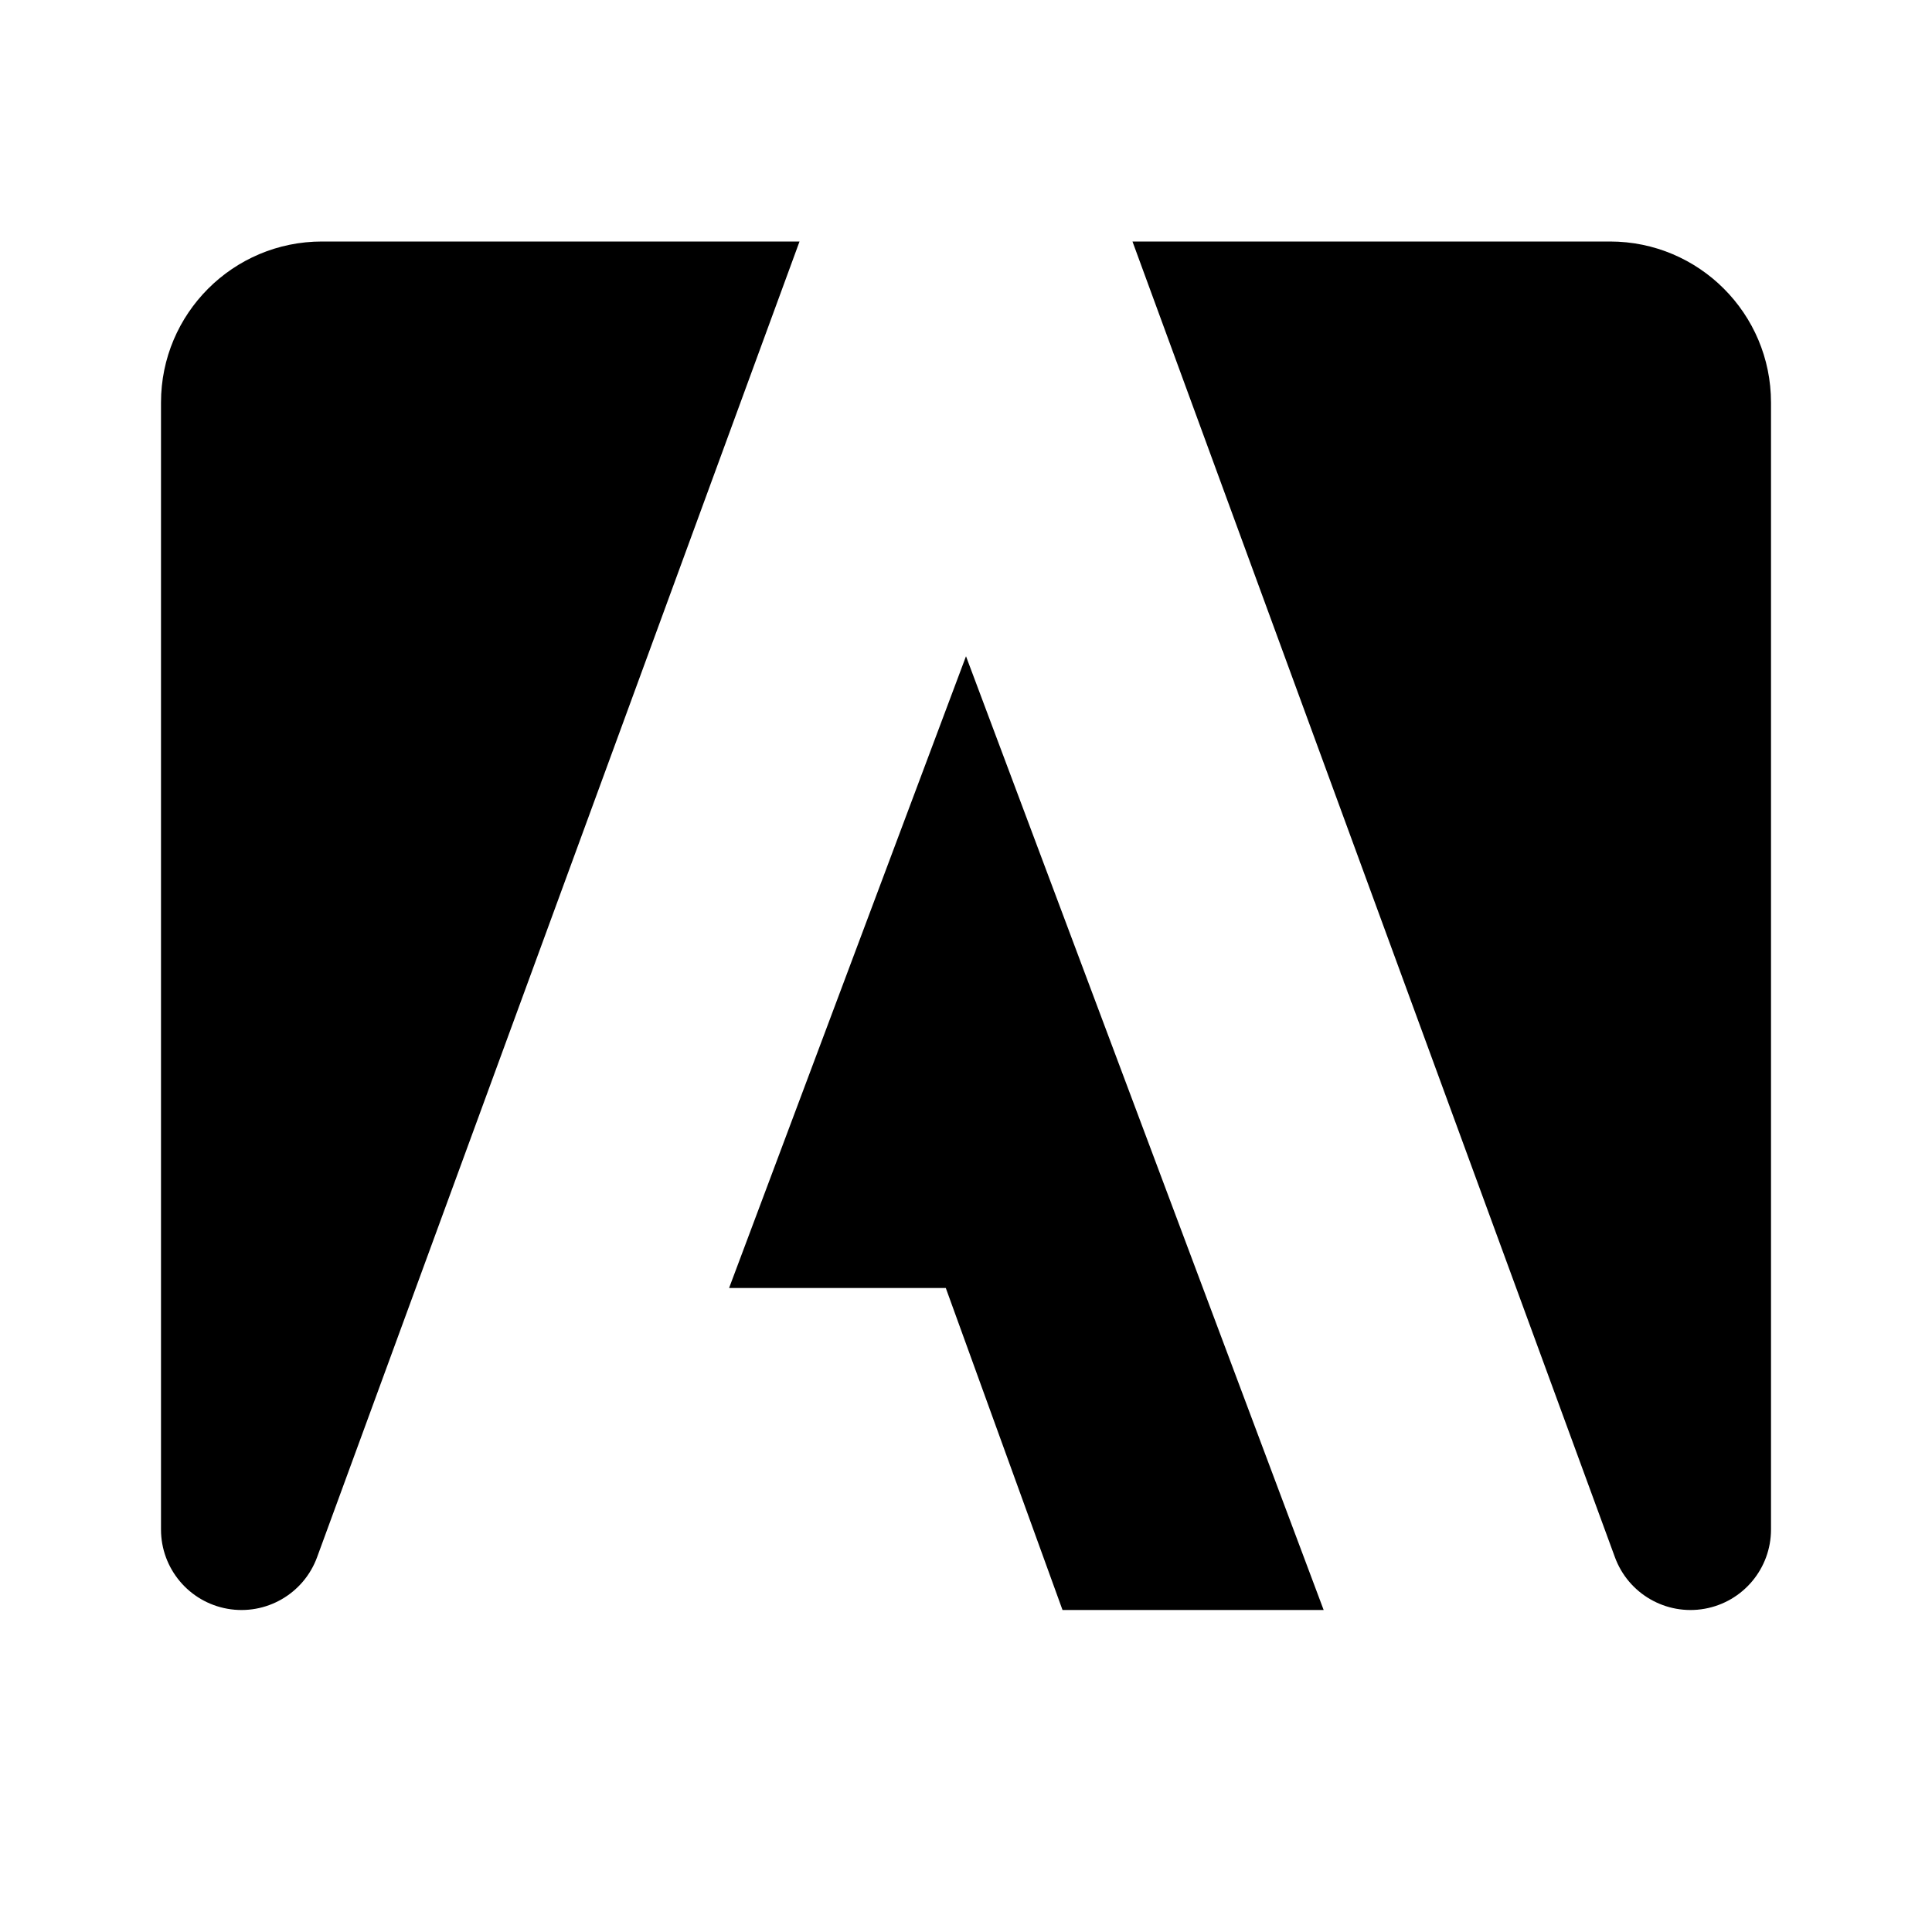
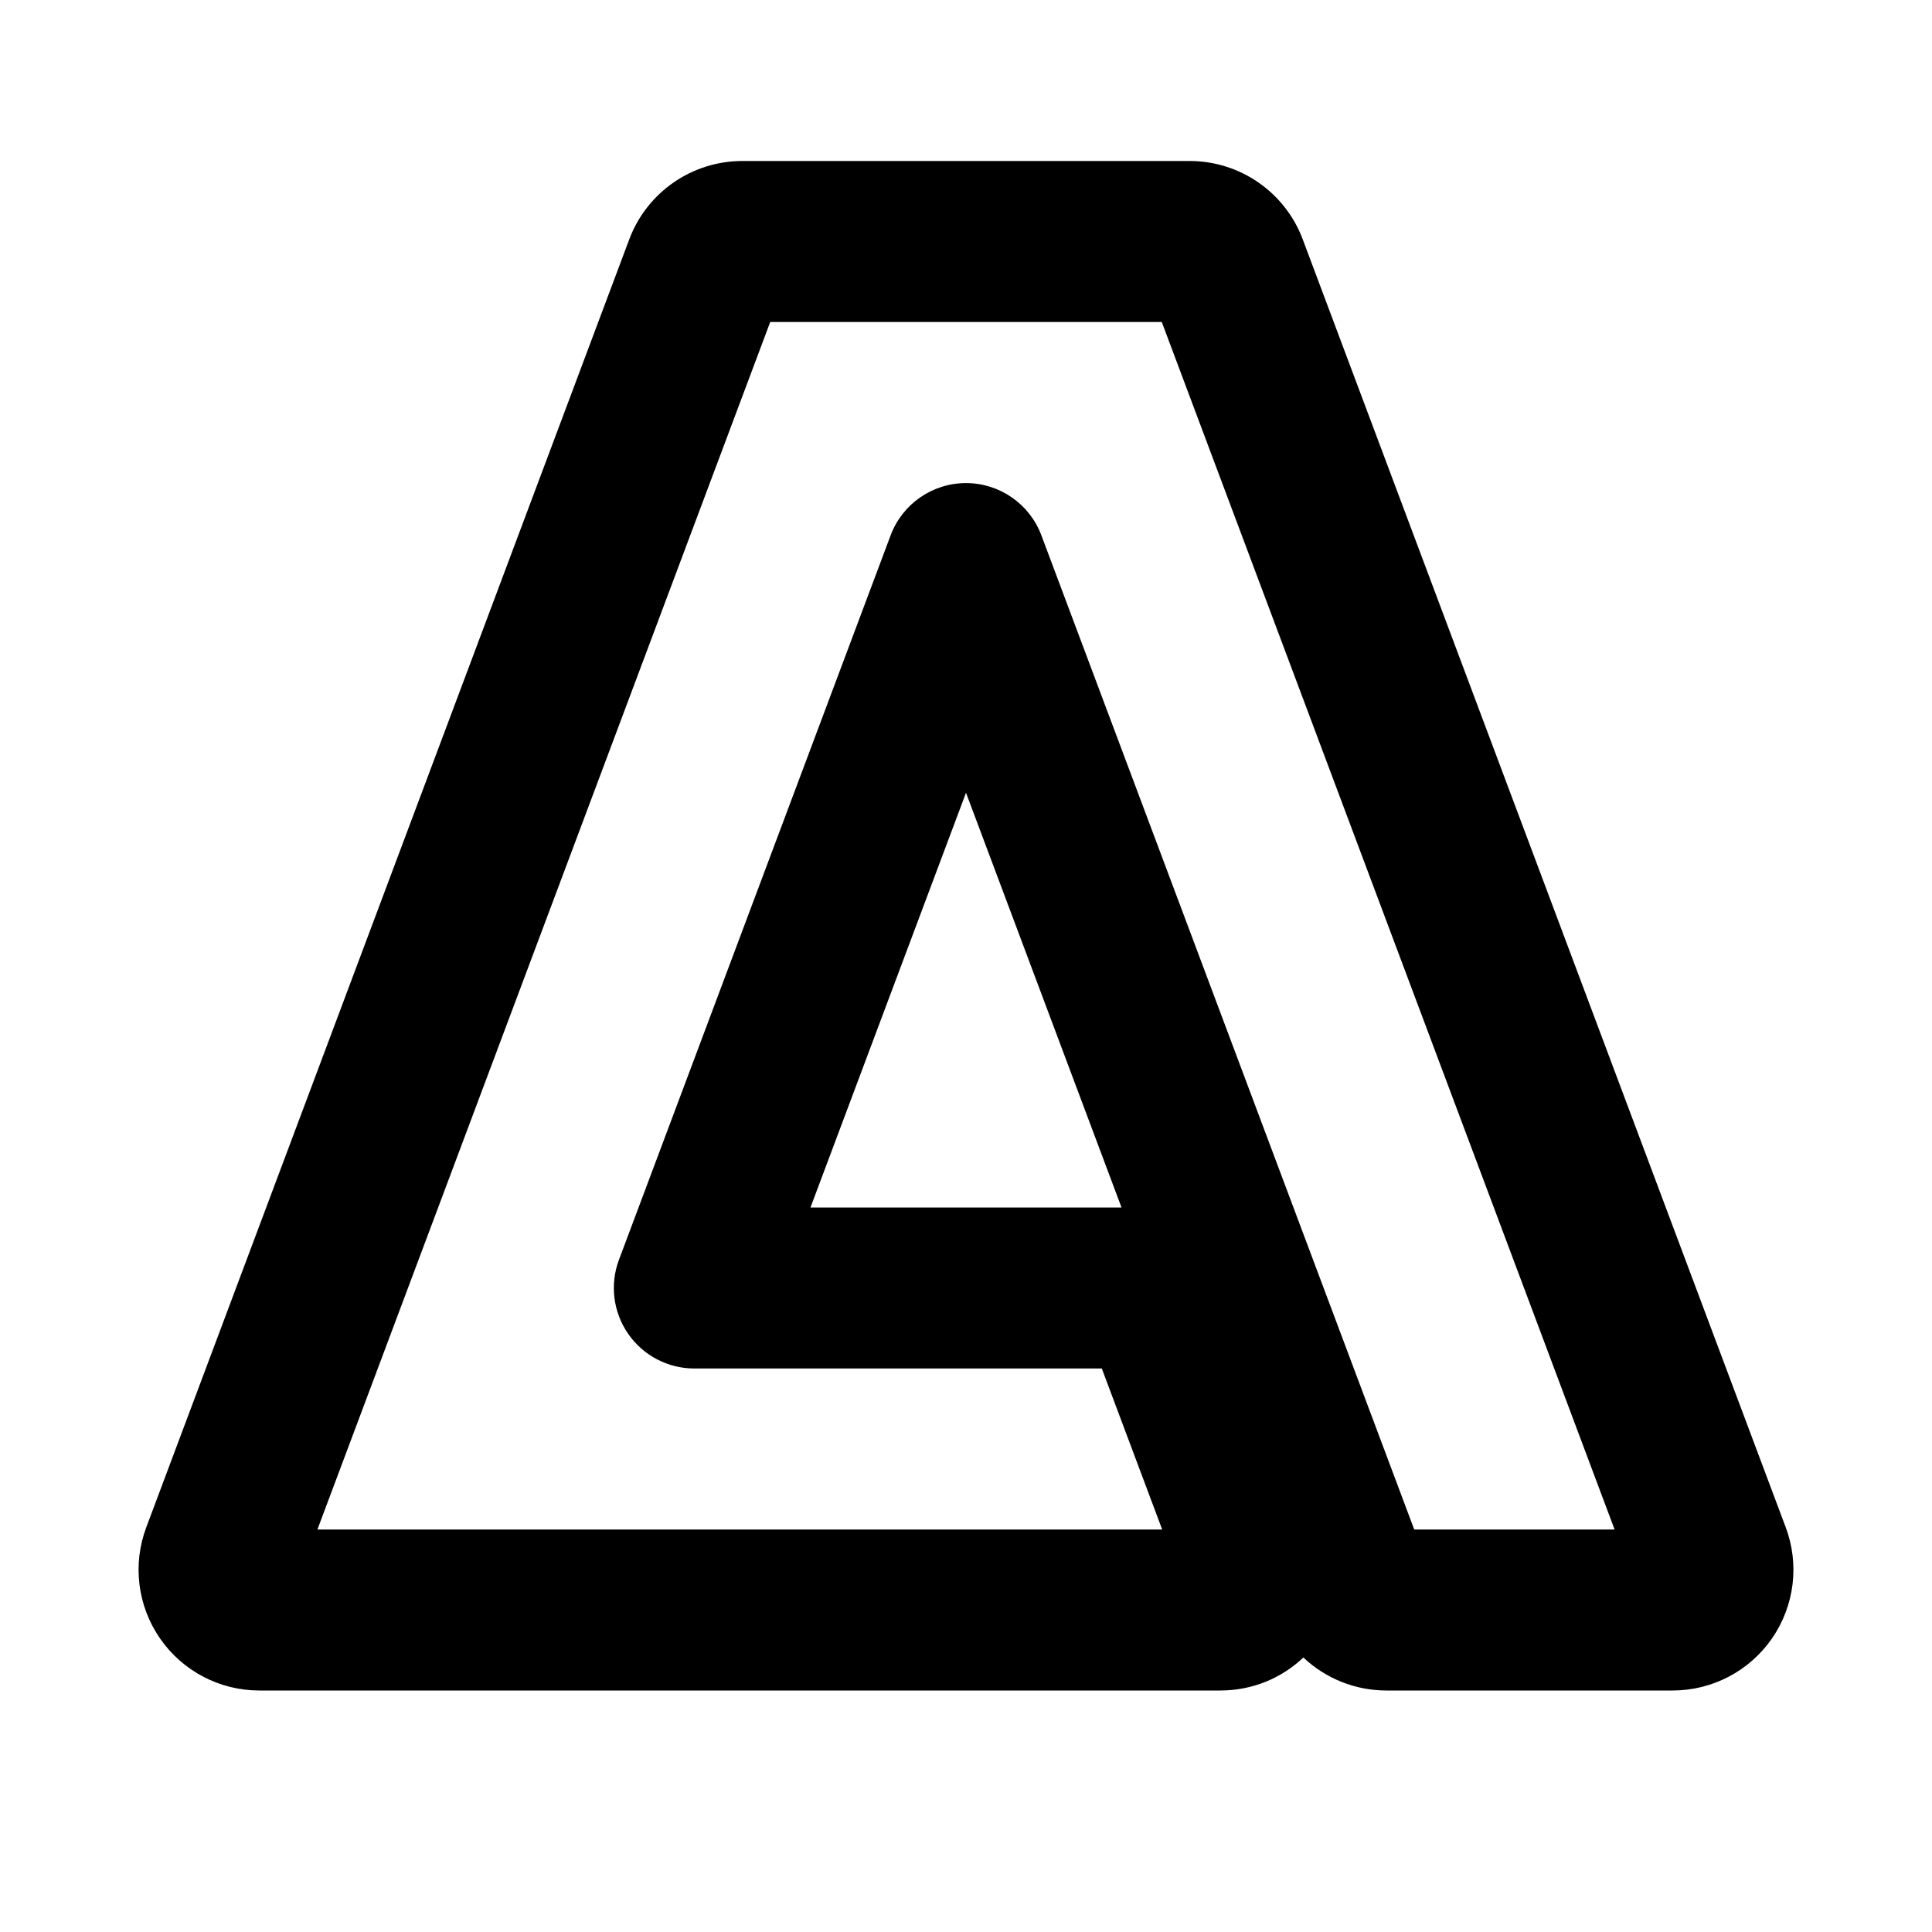
<svg xmlns="http://www.w3.org/2000/svg" width="24" height="24" fill="none">
-   <path fill-rule="evenodd" clip-rule="evenodd" d="M2 5a2 2 0 0 1 2-2h5.932L3.939 19.344A1 1 0 0 1 2 19V5zm12.068-2H20a2 2 0 0 1 2 2v14a1 1 0 0 1-1.939.344L14.068 3zM12 8.152L16.443 20h-3.244l-1.45-4H9.057L12 8.152z" fill="#000" />
+   <path fill-rule="evenodd" clip-rule="evenodd" d="M7.817 2.973A1.5 1.5 0 0 1 9.221 2h5.557a1.5 1.5 0 0 1 1.405.973l6 16A1.5 1.5 0 0 1 20.778 21h-3.557a1.5 1.5 0 0 1-1.03-.41c-.265.251-.624.41-1.033.41H3.221a1.5 1.5 0 0 1-1.404-2.027l6-16zM13.932 15L12 9.848 10.068 15h3.864zM9.568 4L3.943 19h10.494l-.75-2H8.625a1 1 0 0 1-.936-1.351l3.375-9a1 1 0 0 1 1.872 0L17.568 19h2.489L14.432 4H9.568z" fill="#000" />
</svg>
